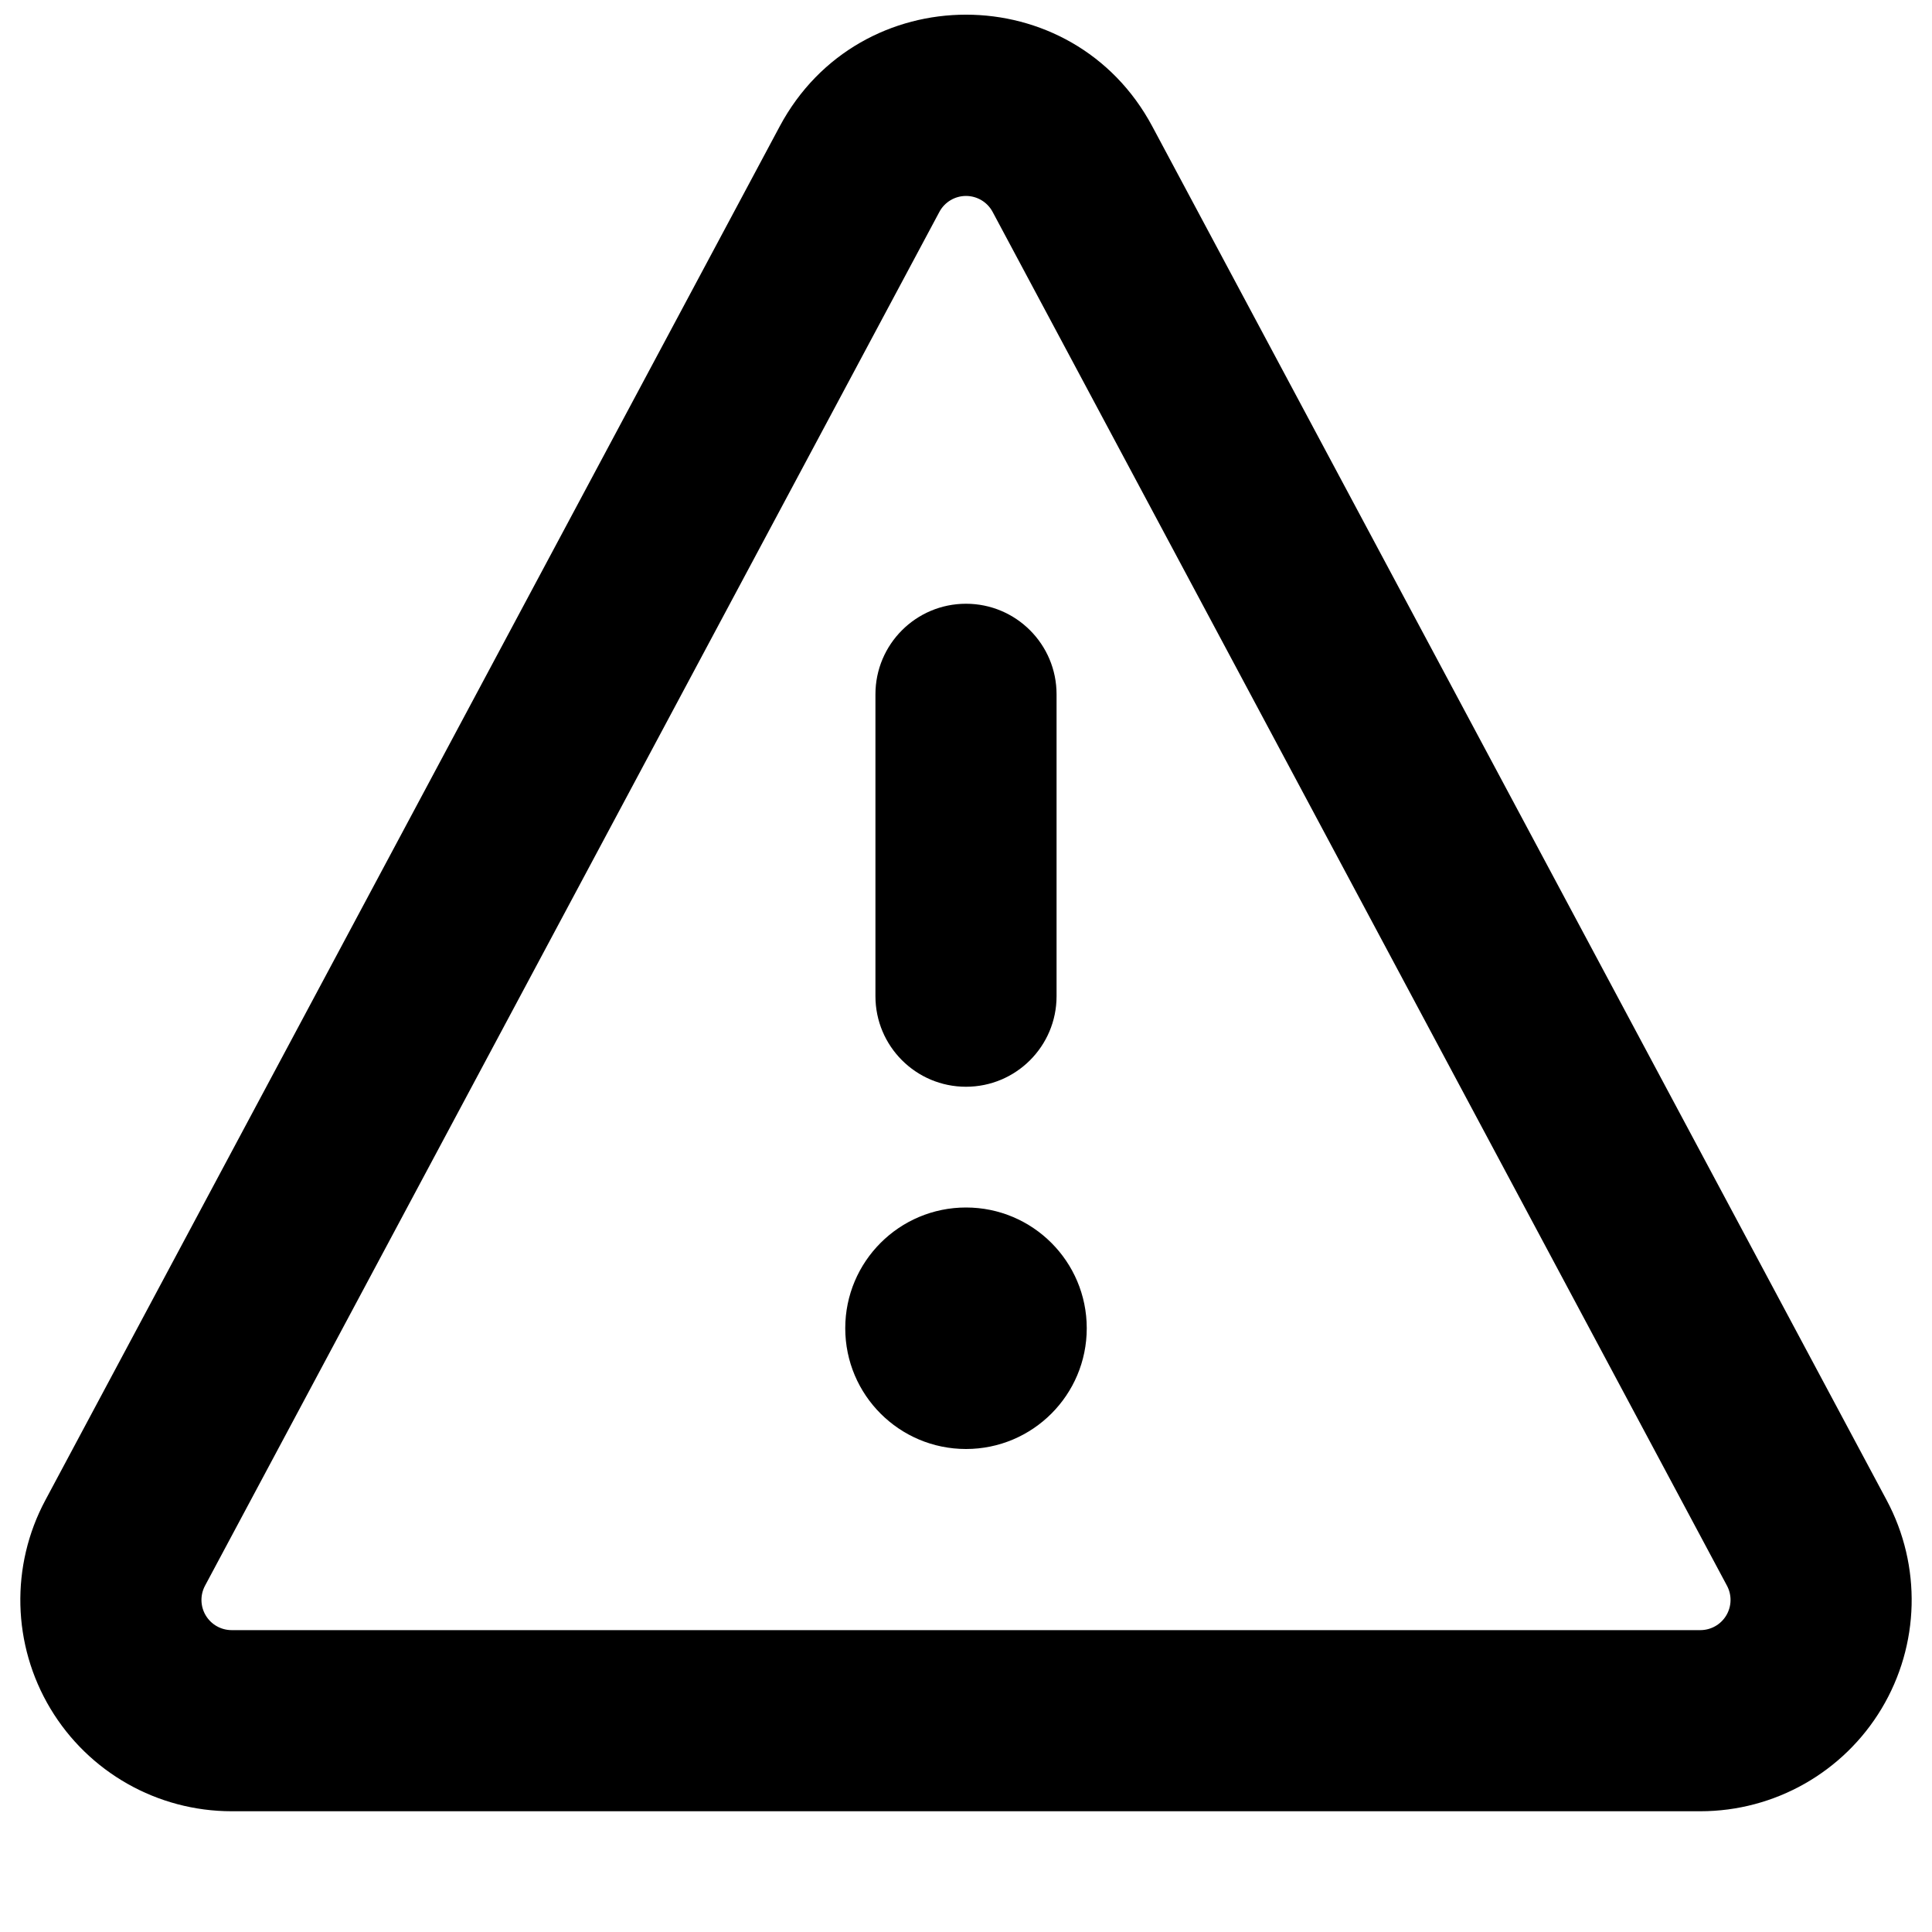
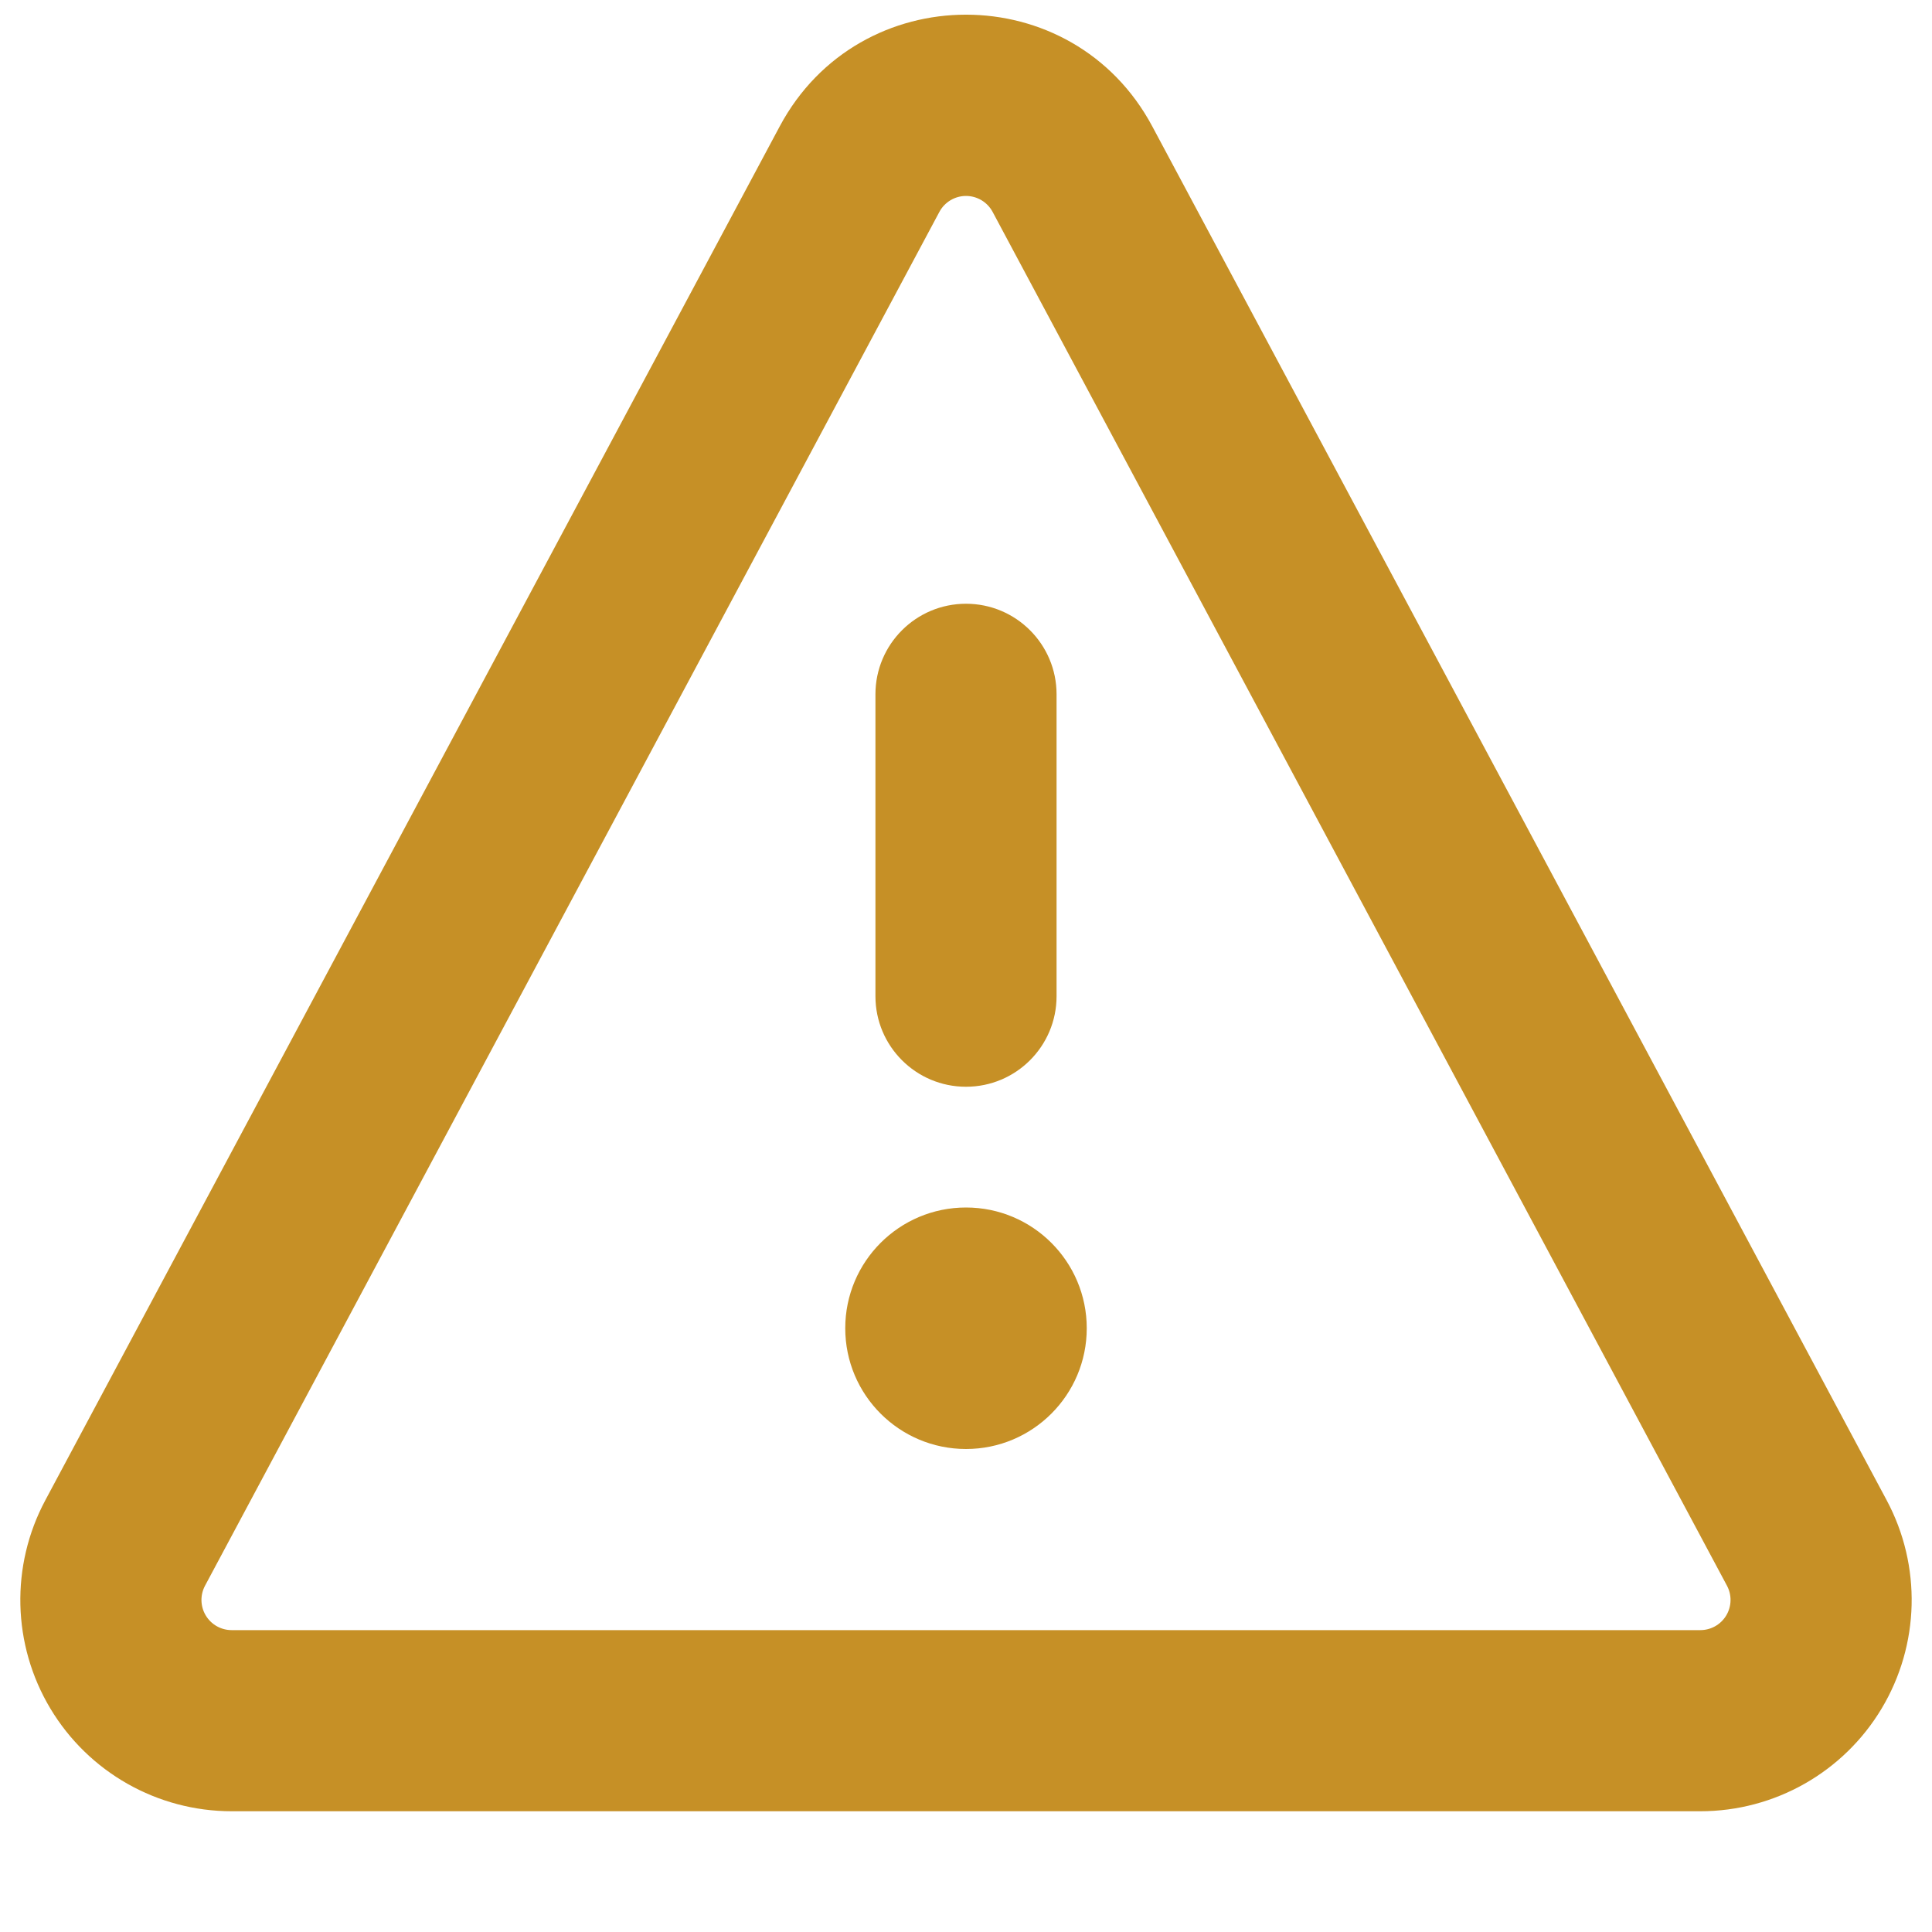
- <svg xmlns="http://www.w3.org/2000/svg" viewBox="0 0 16 16" width="16" height="16">
-   <path fill-rule="evenodd" d="M8.22 1.754a.25.25 0 00-.44 0L1.698 13.132a.25.25 0 00.22.368h12.164a.25.25 0 00.22-.368L8.22 1.754zm-1.763-.707c.659-1.234 2.427-1.234 3.086 0l6.082 11.378A1.75 1.75 0 0114.082 15H1.918a1.75 1.75 0 01-1.543-2.575L6.457 1.047zM9 11a1 1 0 11-2 0 1 1 0 012 0zm-.25-5.25a.75.75 0 00-1.5 0v2.5a.75.75 0 001.5 0v-2.5z" />
+ <svg xmlns="http://www.w3.org/2000/svg" fill="#C69026" height="16" viewBox="0 0 16 16" width="16">
+   <path d="M6.457 1.047c.659-1.234 2.427-1.234 3.086 0l6.082 11.378A1.75 1.75 0 0 1 14.082 15H1.918a1.75 1.75 0 0 1-1.543-2.575Zm1.763.707a.25.25 0 0 0-.44 0L1.698 13.132a.25.25 0 0 0 .22.368h12.164a.25.25 0 0 0 .22-.368Zm.53 3.996v2.5a.75.75 0 0 1-1.5 0v-2.5a.75.75 0 0 1 1.5 0ZM9 11a1 1 0 1 1-2 0 1 1 0 0 1 2 0Z" />
</svg>
